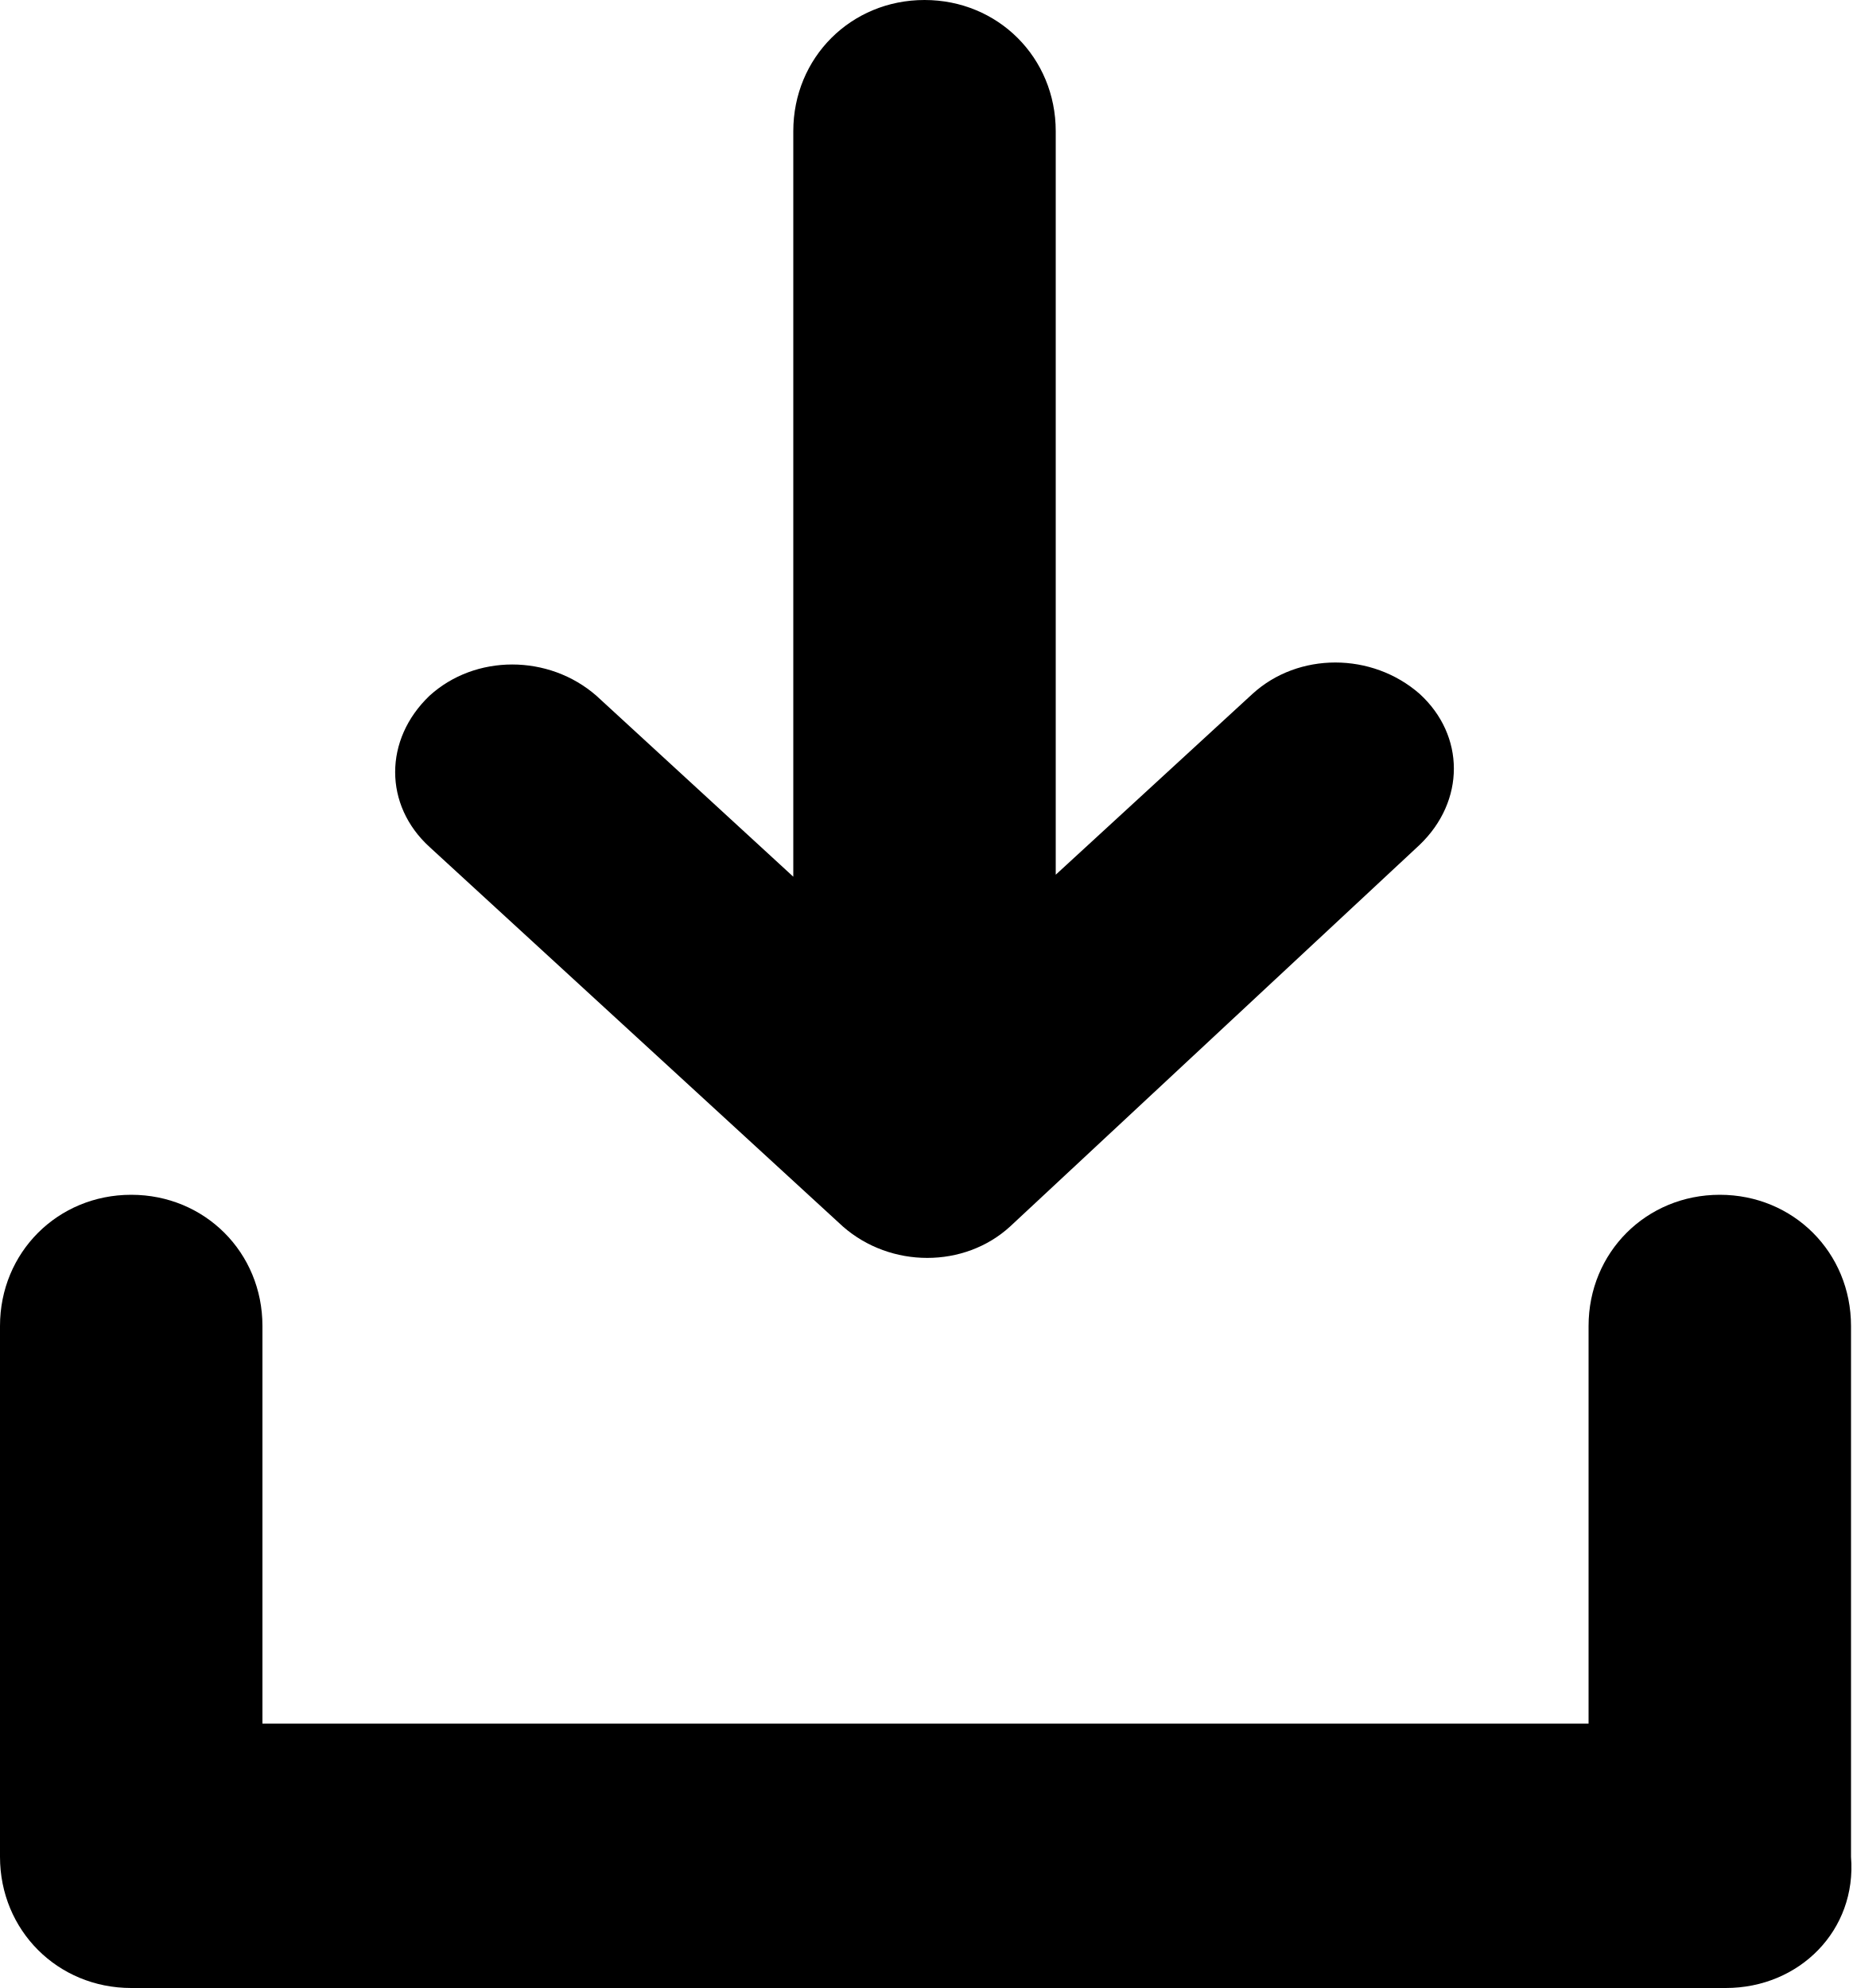
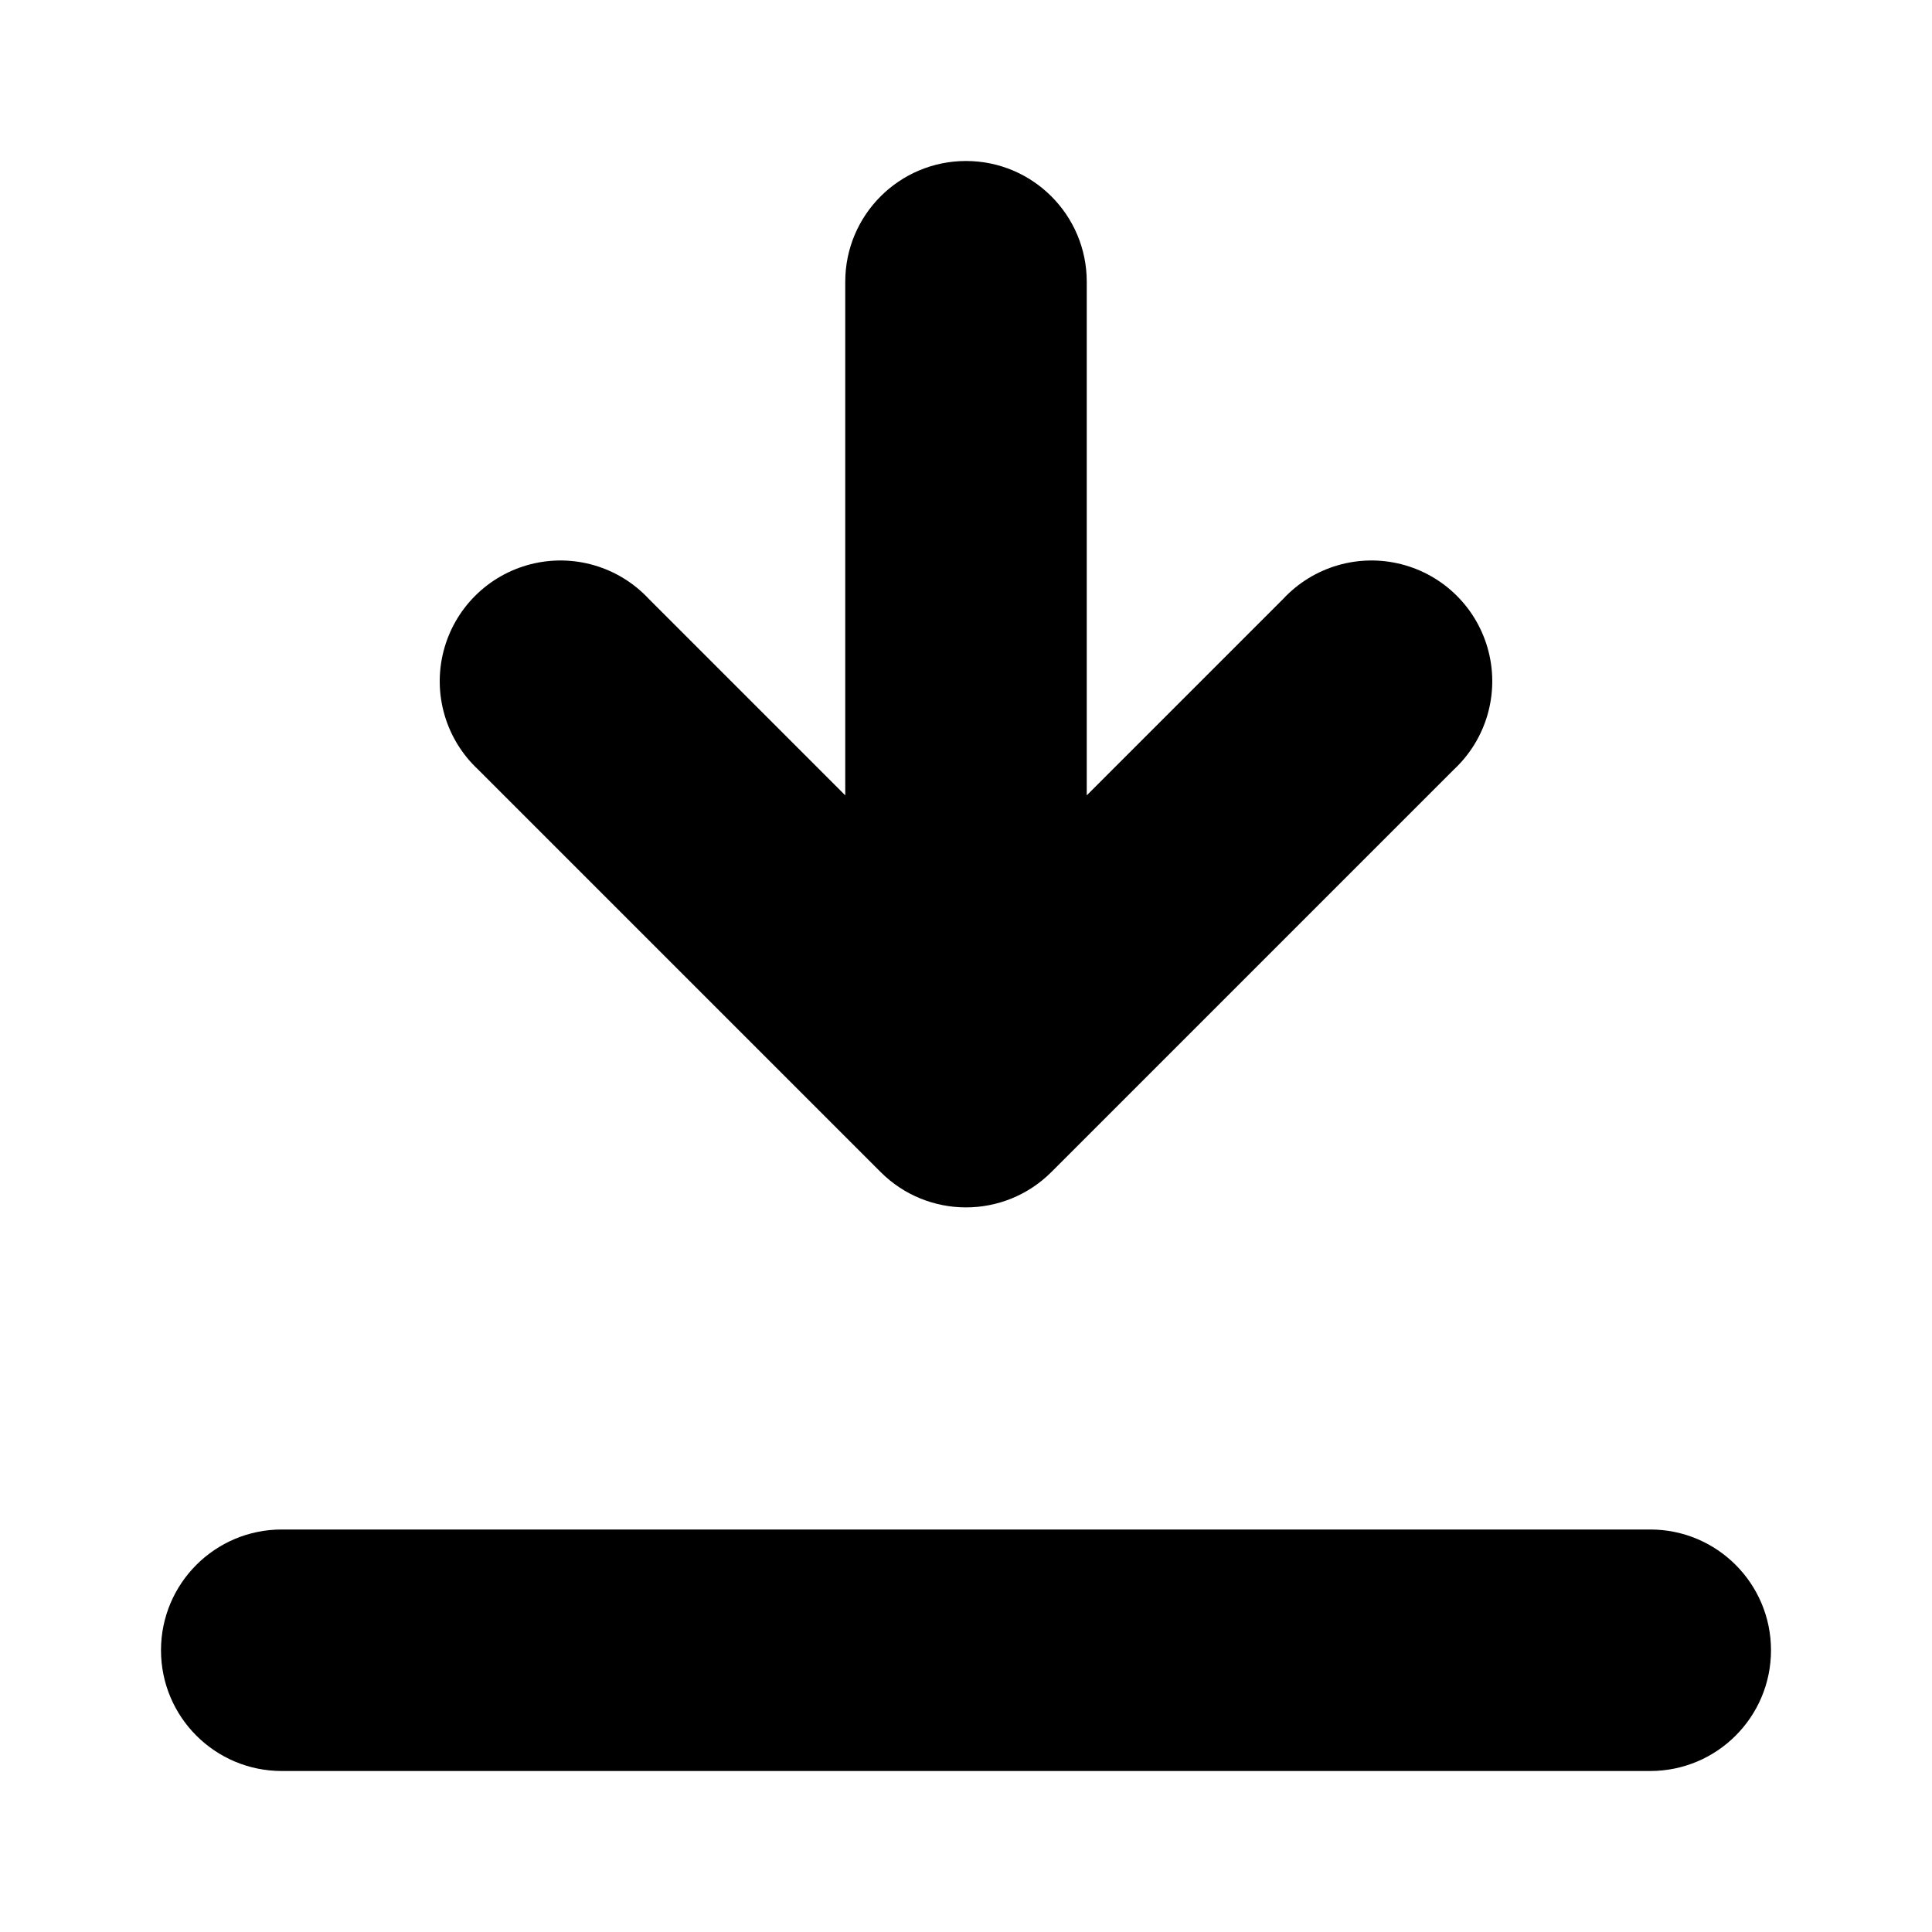
- <svg xmlns="http://www.w3.org/2000/svg" version="1.1" id="Layer_1" x="0px" y="0px" width="93.2px" height="100px" viewBox="38.4 20.8 93.2 100" style="enable-background:new 38.4 20.8 93.2 100;" xml:space="preserve">
-   <path d="M125.2,120.8H45c-3.7,0-6.6-2.9-6.6-6.6V87.5c0-3.7,2.9-6.6,6.6-6.6s6.6,2.9,6.6,6.6v20h66.7v-20c0-3.7,2.9-6.6,6.6-6.6  c3.7,0,6.6,2.9,6.6,6.6v26.7C131.8,117.9,128.9,120.8,125.2,120.8z M89.2,82.5c-2.3,2.1-6,2.1-8.4,0L60,63.4c-2.3-2.1-2.3-5.4,0-7.6  c2.3-2.1,6-2.1,8.4,0l9.9,9.1V27.4c0-3.7,2.9-6.6,6.6-6.6s6.6,2.9,6.6,6.6v37.4l9.9-9.1c2.3-2.1,6-2.1,8.4,0c2.3,2.1,2.3,5.4,0,7.6  L89.2,82.5z" />
+ <svg xmlns="http://www.w3.org/2000/svg" viewBox="0 0 24 24">
+   <path d="M20.5,19H3.5a1.5,1.5,0,0,0,0,3h17a1.5,1.5,0,0,0,0-3Z" />
+   <path d="M10.94,14.56a1.5,1.5,0,0,0,2.12,0l5-5a1.5,1.5,0,1,0-2.12-2.12L13.5,9.88V3.5a1.5,1.5,0,0,0-3,0V9.88L8.06,7.44A1.5,1.5,0,1,0,5.94,9.56Z" />
</svg>
